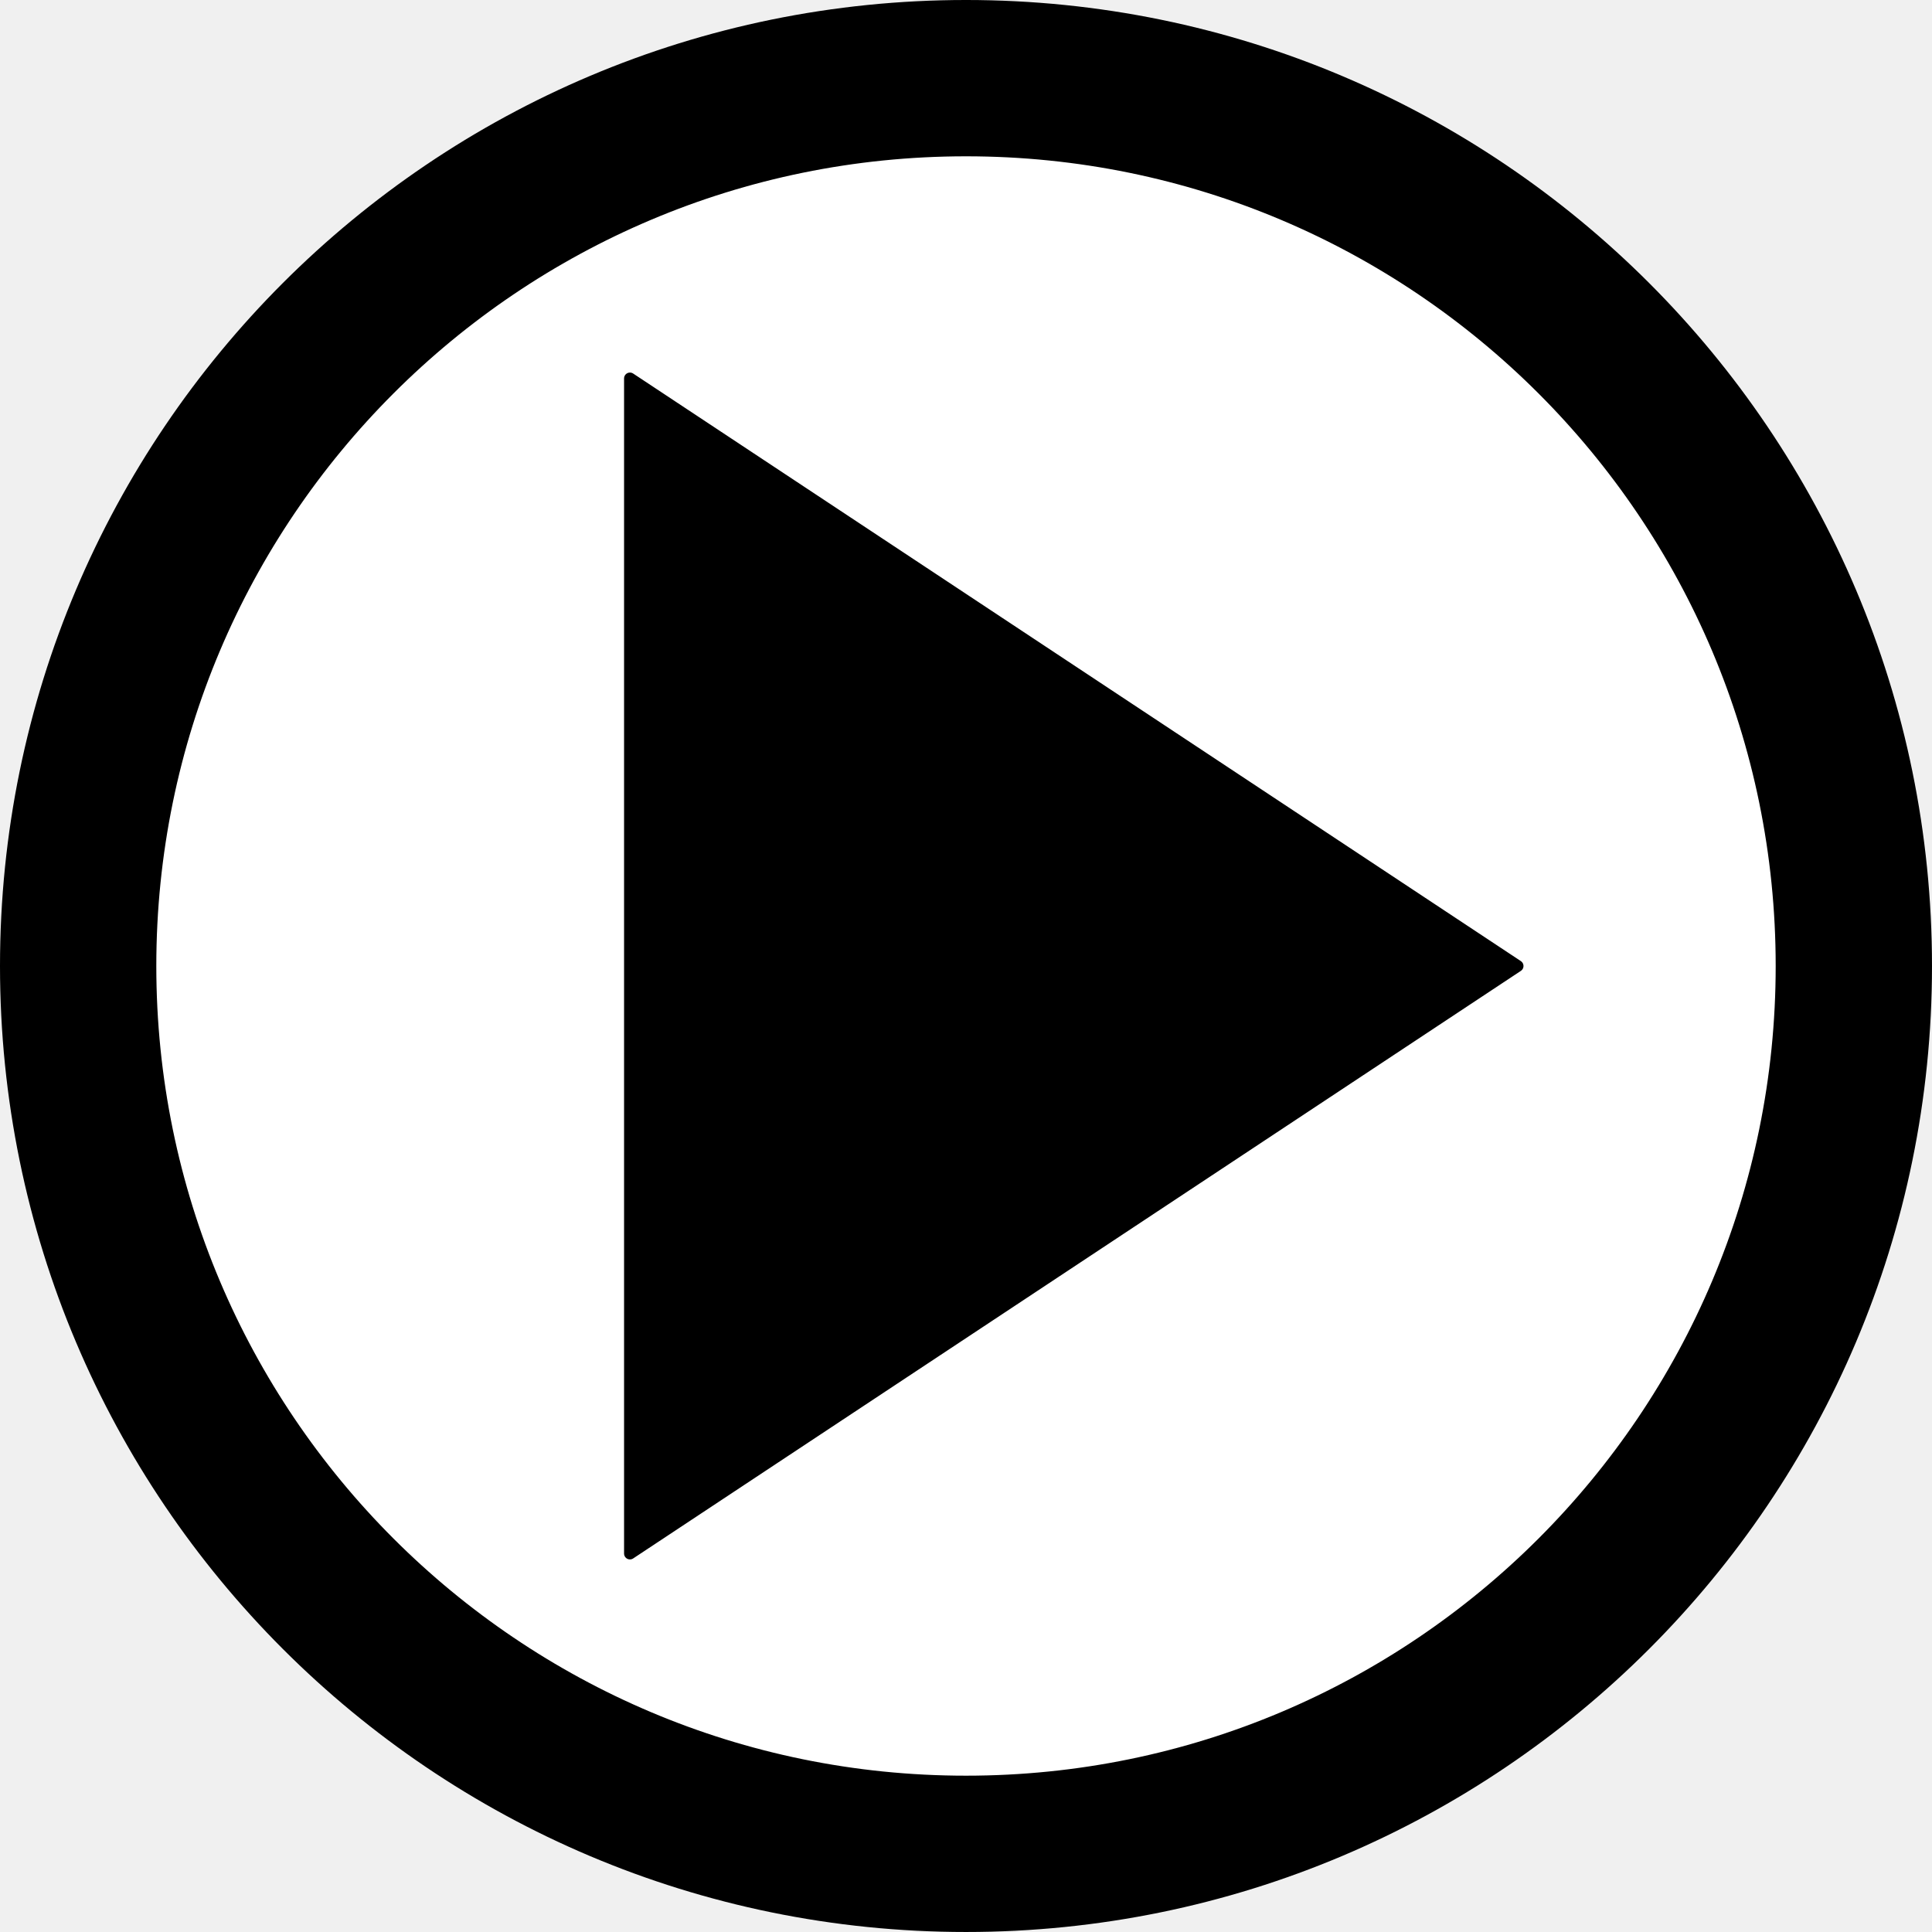
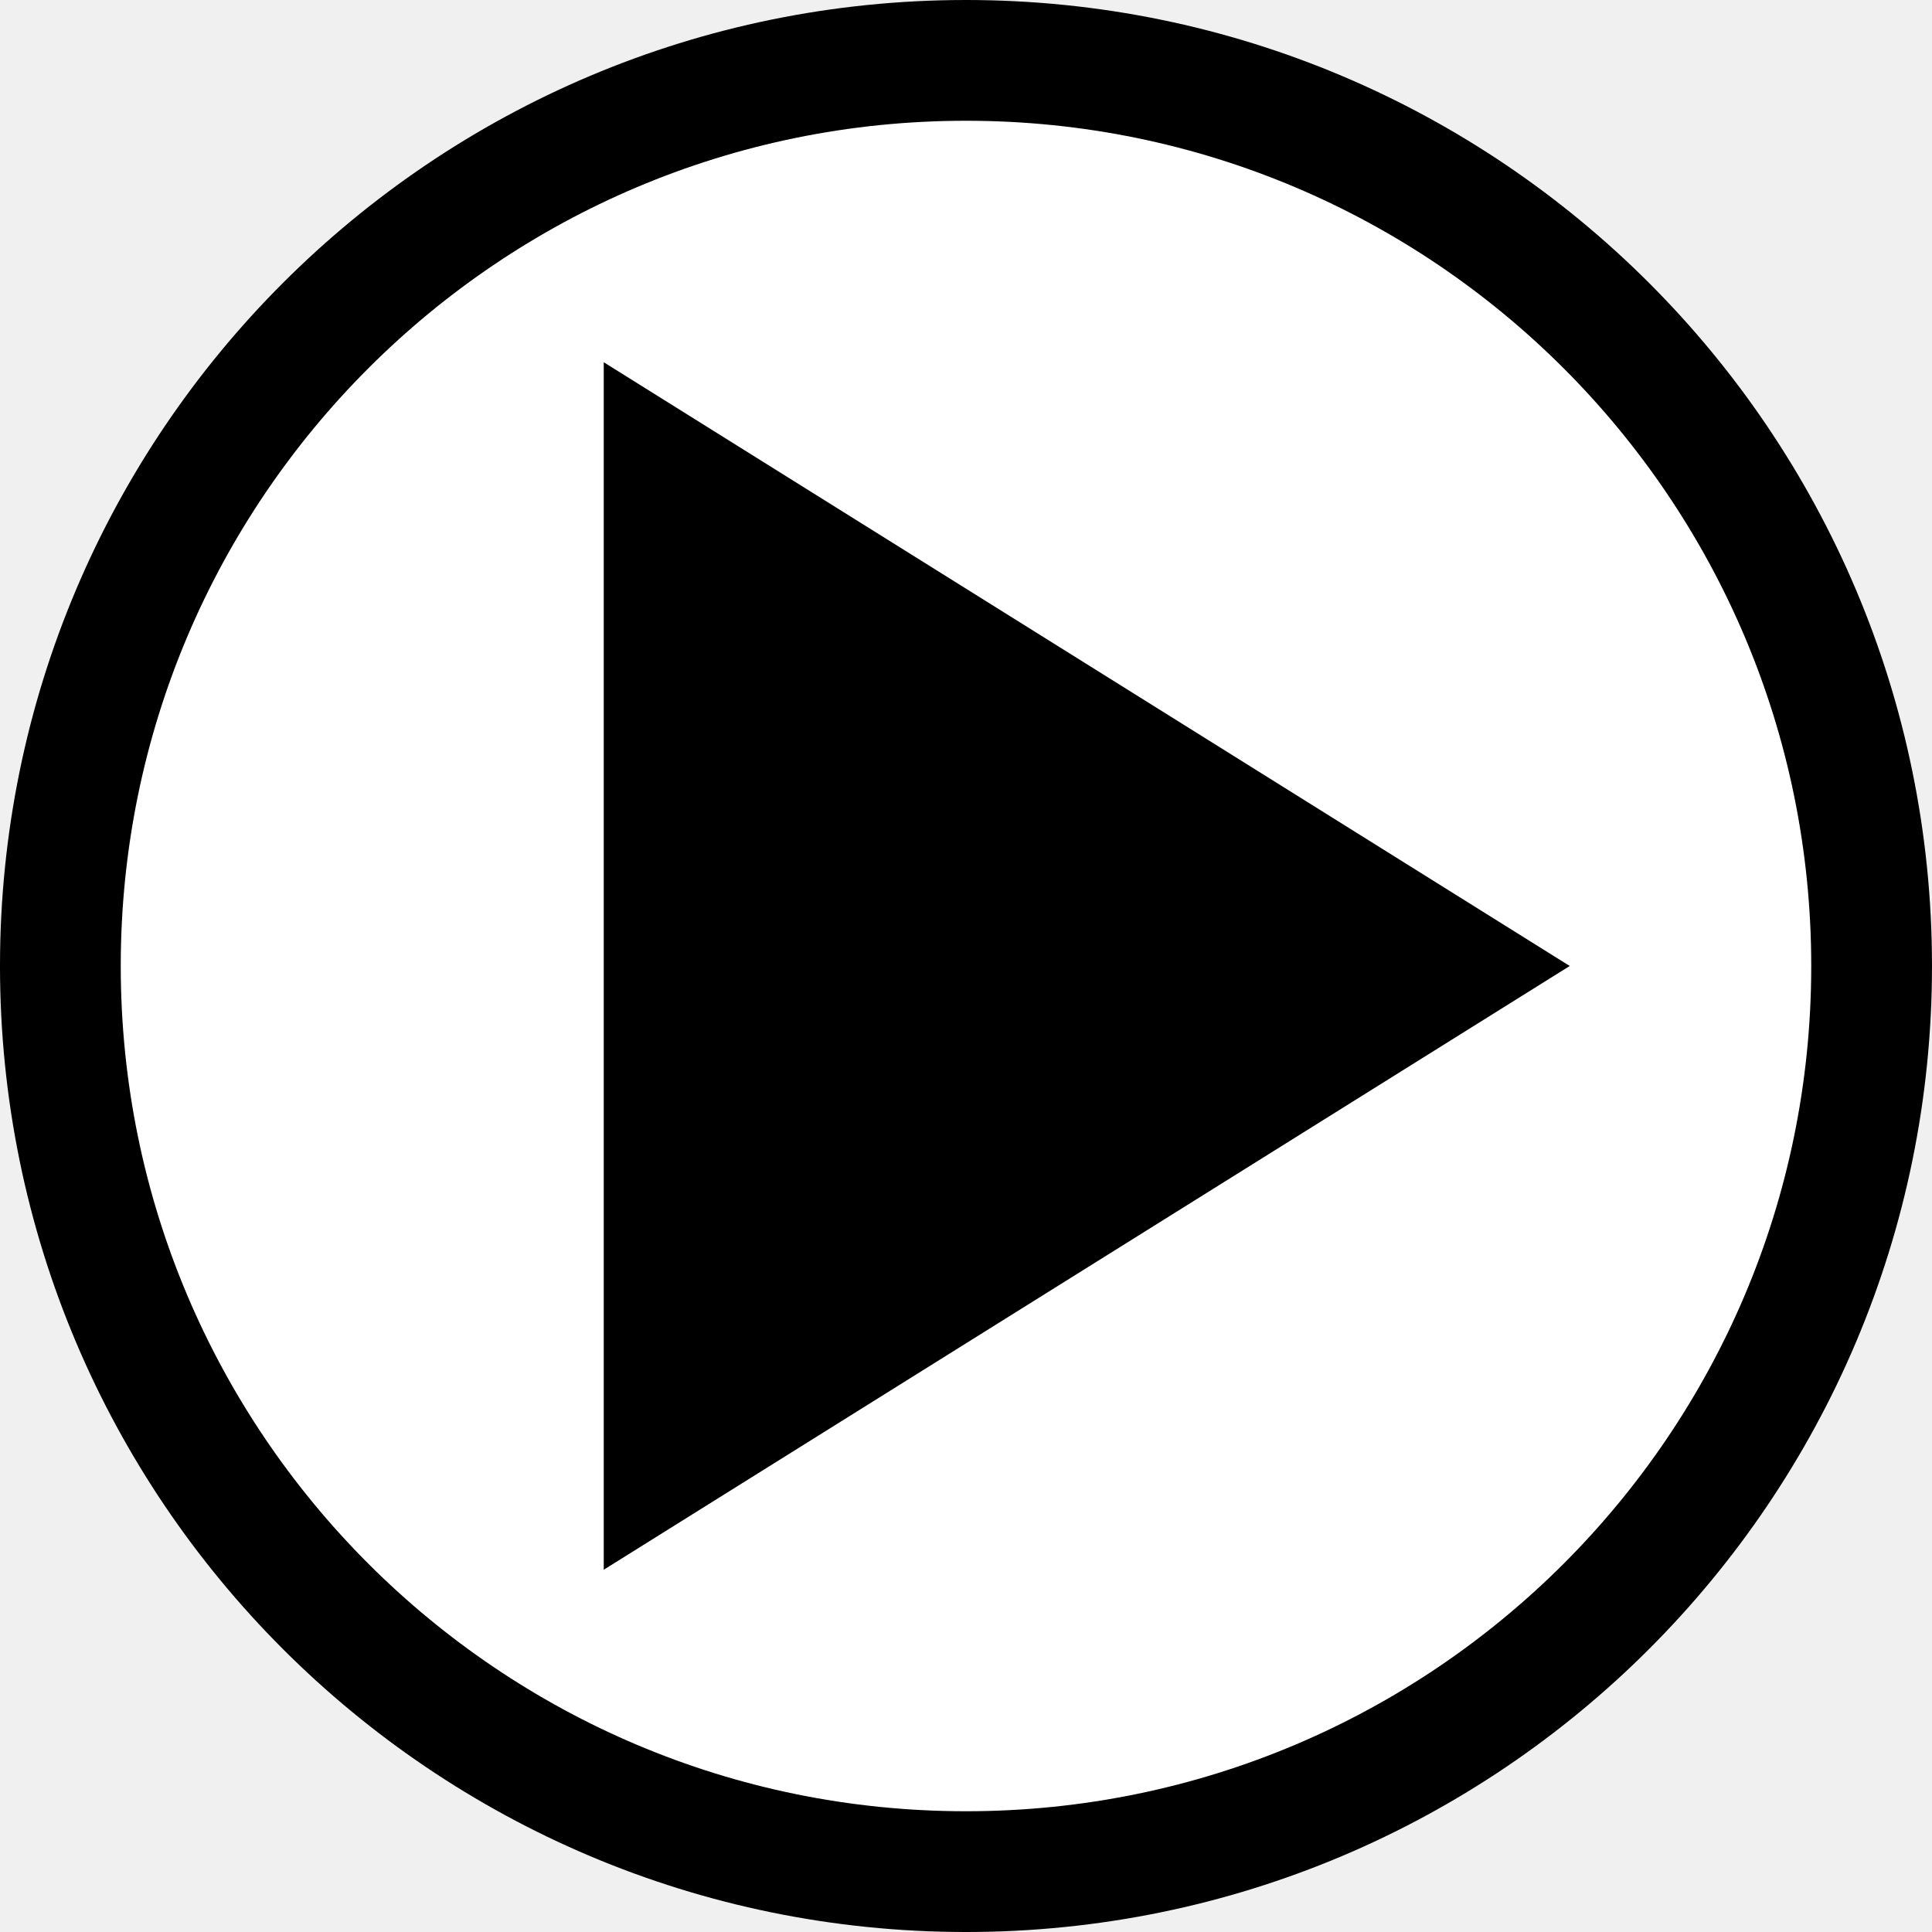
<svg xmlns="http://www.w3.org/2000/svg" width="512" height="512" viewBox="0 0 135.467 135.467" version="1.1" id="svg8">
  <defs id="defs2" />
-   <g id="layer1" transform="translate(0,-161.5333)">
-     <g transform="matrix(1.096009,0,0,-1.096009,-119.0813,965.4556)" id="g823">
-       <path id="path825" style="fill:#ffffff;fill-opacity:1;fill-rule:evenodd;stroke:none" d="m 113.65,671.7 c 0,31.37 25.43,56.8 56.8,56.8 31.37,0 56.8,-25.43 56.8,-56.8 0,-31.37 -25.43,-56.8 -56.8,-56.8 -31.37,0 -56.8,25.43 -56.8,56.8 z" />
-       <path id="path827" style="fill:none;stroke:#000000;stroke-width:10;stroke-linecap:butt;stroke-linejoin:round;stroke-miterlimit:10;stroke-dasharray:none;stroke-opacity:1" d="m 113.65,671.7 c 0,31.37 25.43,56.8 56.8,56.8 31.37,0 56.8,-25.43 56.8,-56.8 0,-31.37 -25.43,-56.8 -56.8,-56.8 -31.37,0 -56.8,25.43 -56.8,56.8 z" />
-       <path id="path829" style="fill:#000000;fill-opacity:1;fill-rule:evenodd;stroke:none" d="M 148.95,709.29 205.74,671.7 148.95,634.11 Z" />
-       <path id="path831" style="fill:none;stroke:#000000;stroke-width:0.75;stroke-linecap:butt;stroke-linejoin:round;stroke-miterlimit:10;stroke-dasharray:none;stroke-opacity:1" d="M 148.95,709.29 205.74,671.7 148.95,634.11 Z" />
-     </g>
+   <g id="layer1" transform="translate(0,-161.5334)">
+     <text xml:space="preserve" style="font-style:normal;font-weight:normal;font-size:10.583px;line-height:1.25;font-family:sans-serif;letter-spacing:0px;word-spacing:0px;fill:#000000;fill-opacity:1;stroke:none;stroke-width:0.265" x="50.8" y="225.033" id="text851">
+       <tspan id="tspan849" x="50.8" y="234.397" style="stroke-width:0.265" />
+     </text>
+     <circle style="opacity:1;fill:#ffffff;fill-opacity:1;stroke:#000000;stroke-width:8.467;stroke-linecap:square;stroke-linejoin:round;stroke-miterlimit:4;stroke-dasharray:none;stroke-opacity:1;paint-order:normal" id="path837" cx="67.733" cy="229.267" r="63.5" />
+     <path style="fill:#000000;fill-opacity:1;stroke:none;stroke-width:0.265px;stroke-linecap:butt;stroke-linejoin:miter;stroke-opacity:1" d="m 42.333,271.6 0,-84.667 67.733,42.333 z" id="path847" />
  </g>
</svg>
